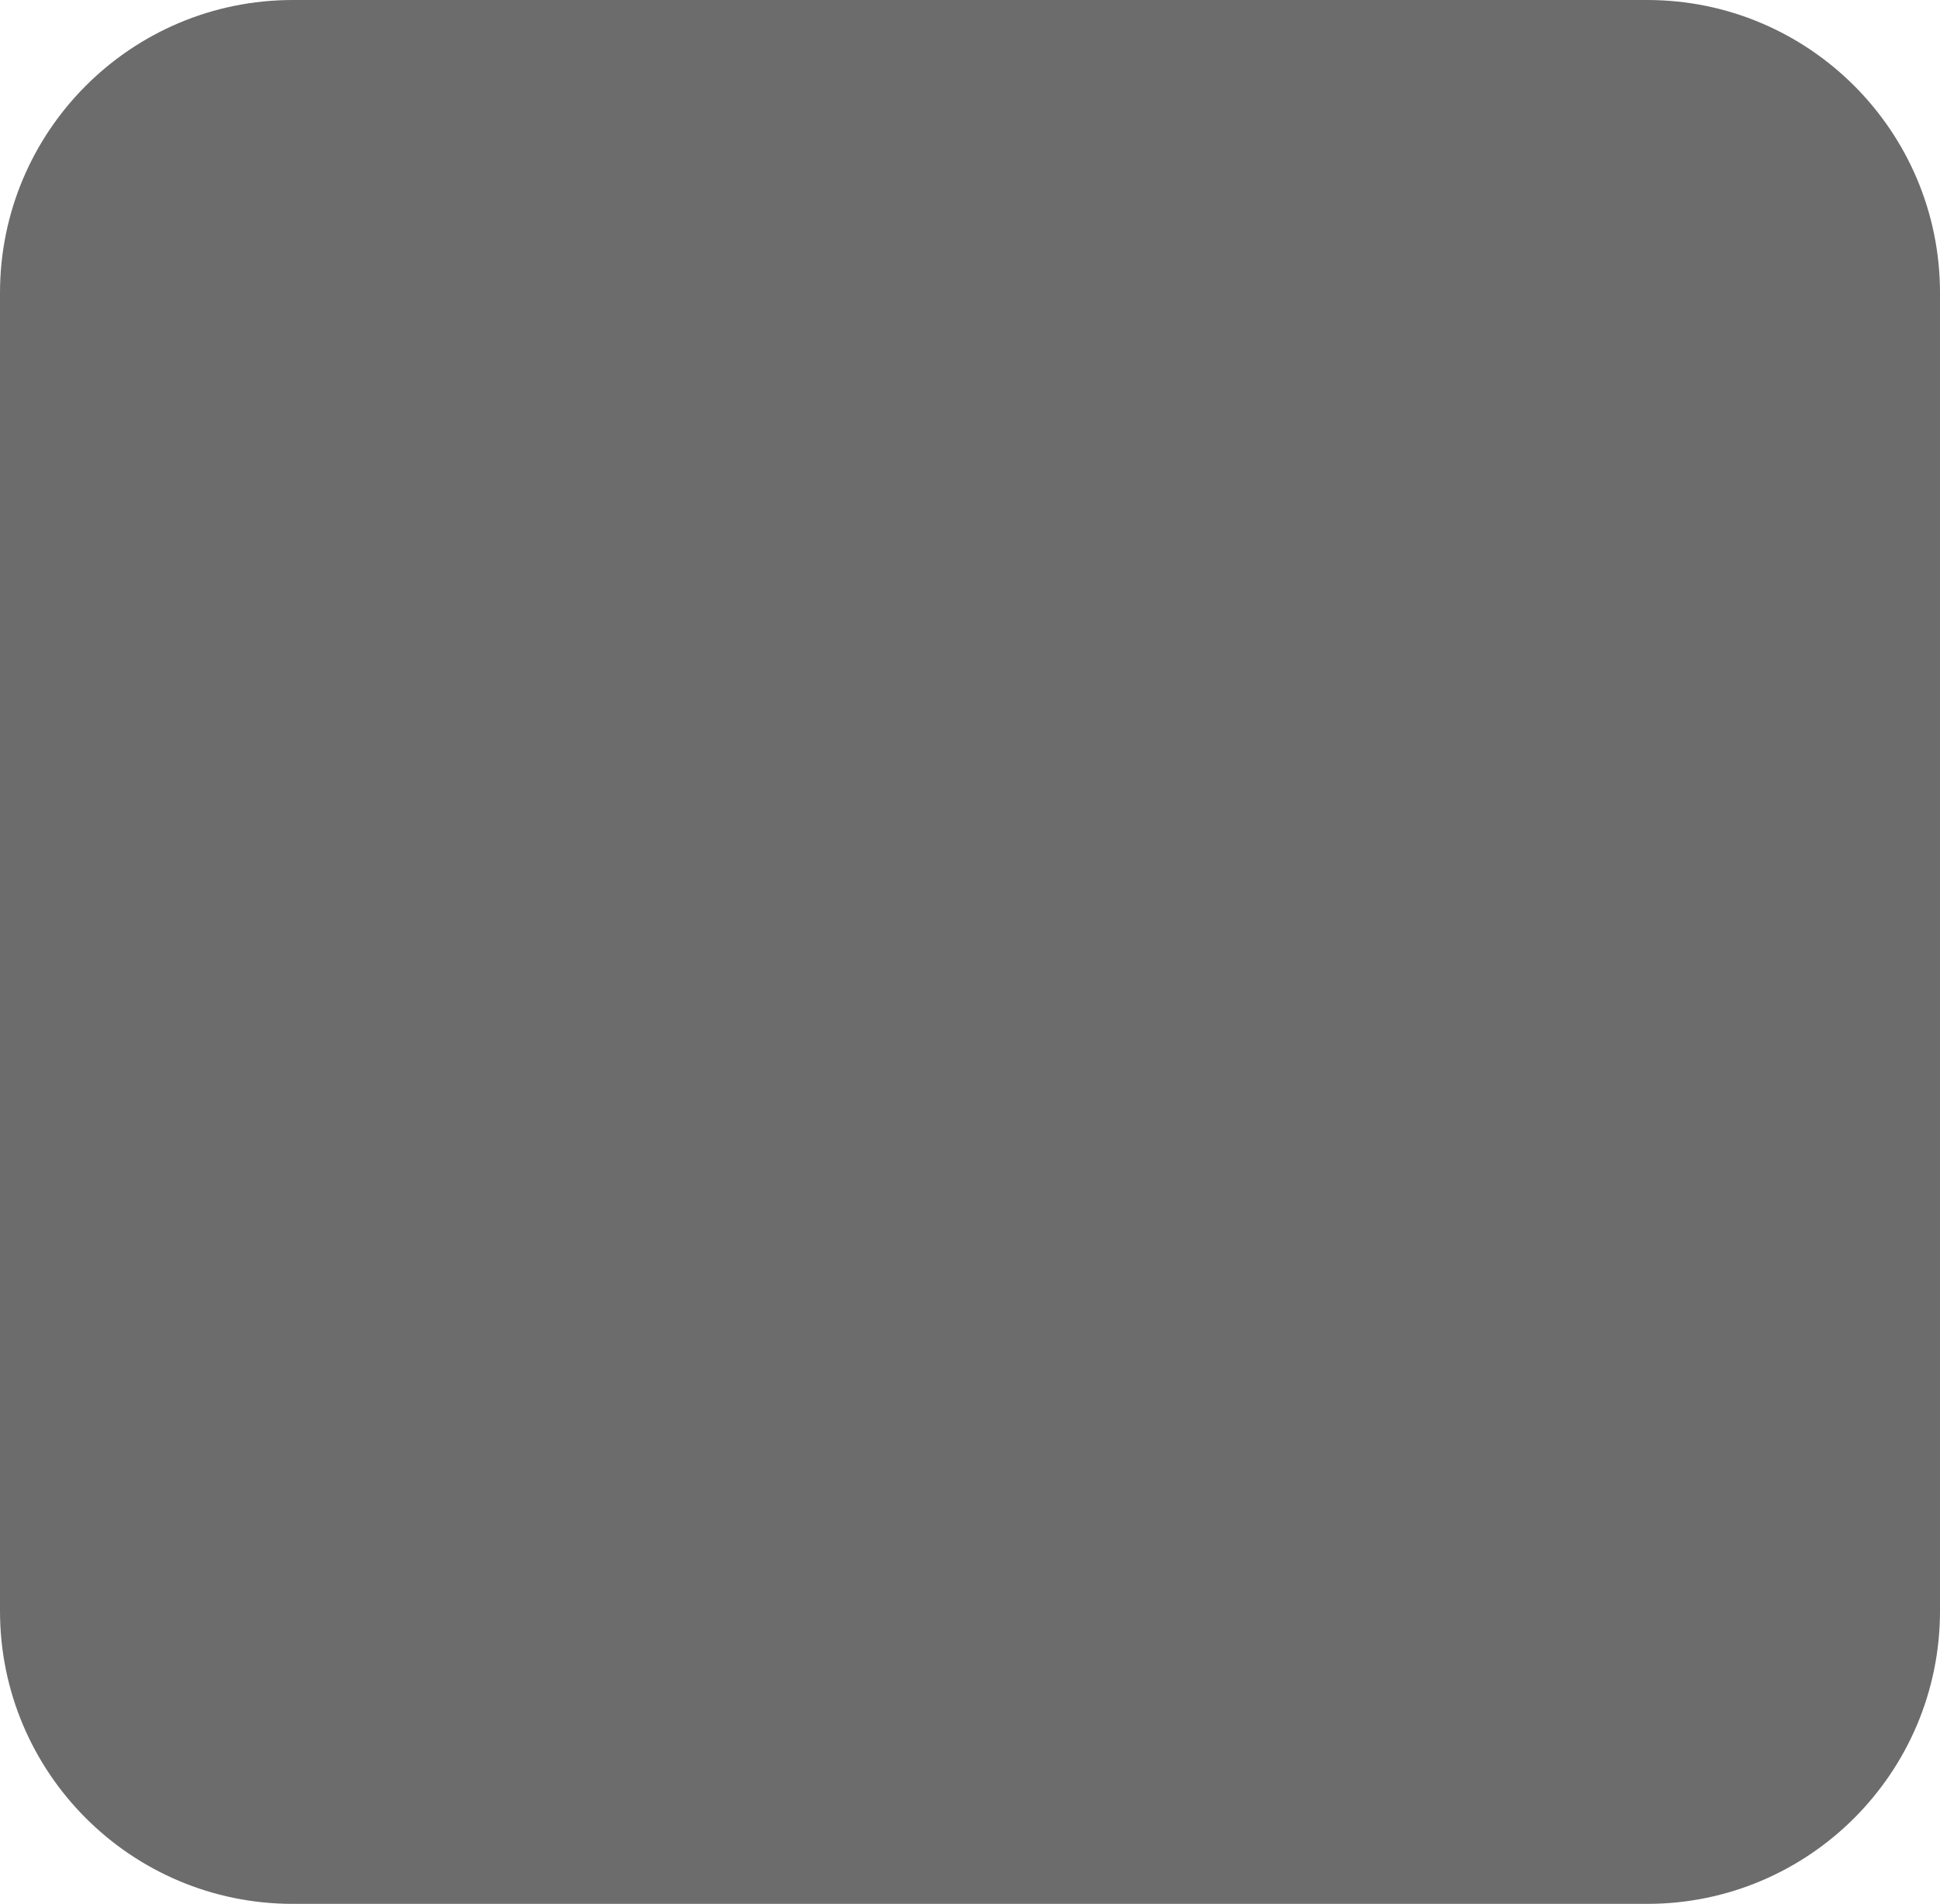
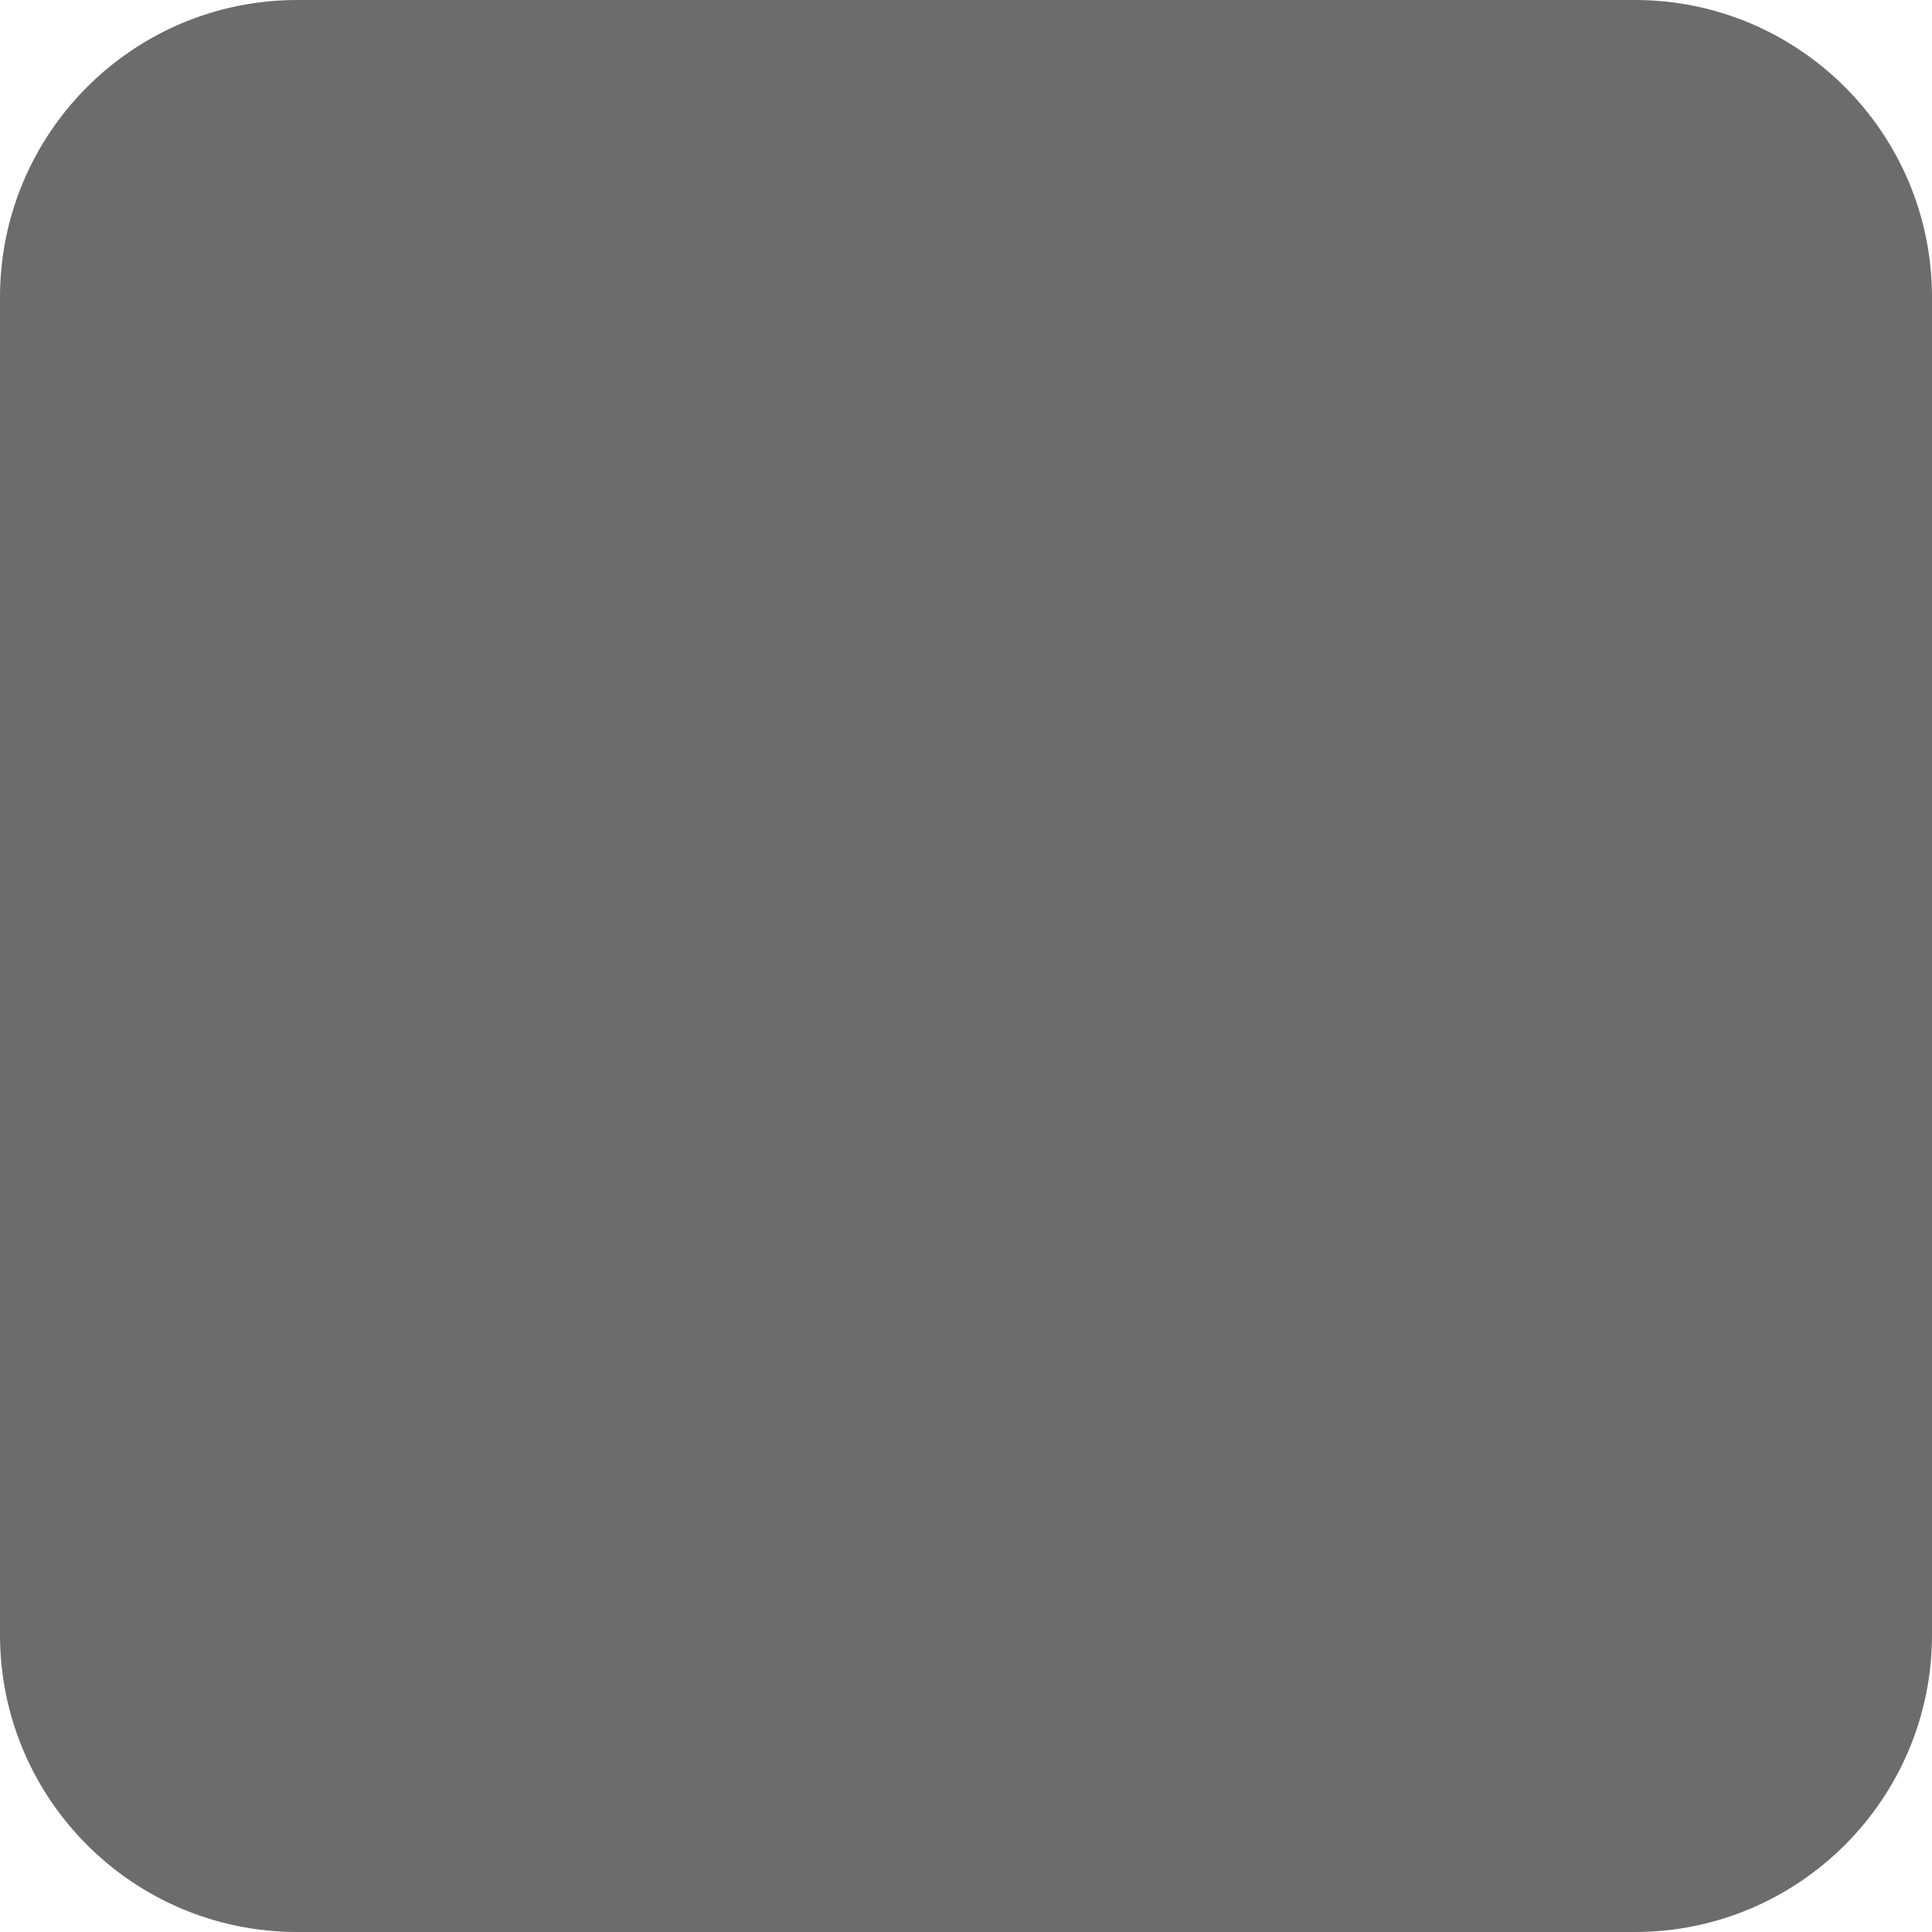
- <svg xmlns="http://www.w3.org/2000/svg" width="53px" height="52px" viewBox="0 0 53 52" version="1.1">
+ <svg xmlns="http://www.w3.org/2000/svg" width="52px" height="52px" viewBox="0 0 52 52" version="1.1">
  <defs />
  <g id="Page-1" stroke="none" stroke-width="1" fill="none" fill-rule="evenodd">
-     <rect id="Rectangle" fill="#6C6C6C" x="0" y="0" width="53" height="52" rx="8" />
+     <rect id="Rectangle" fill="#6C6C6C" x="0" y="0" width="52" height="52" rx="8" />
  </g>
</svg>
